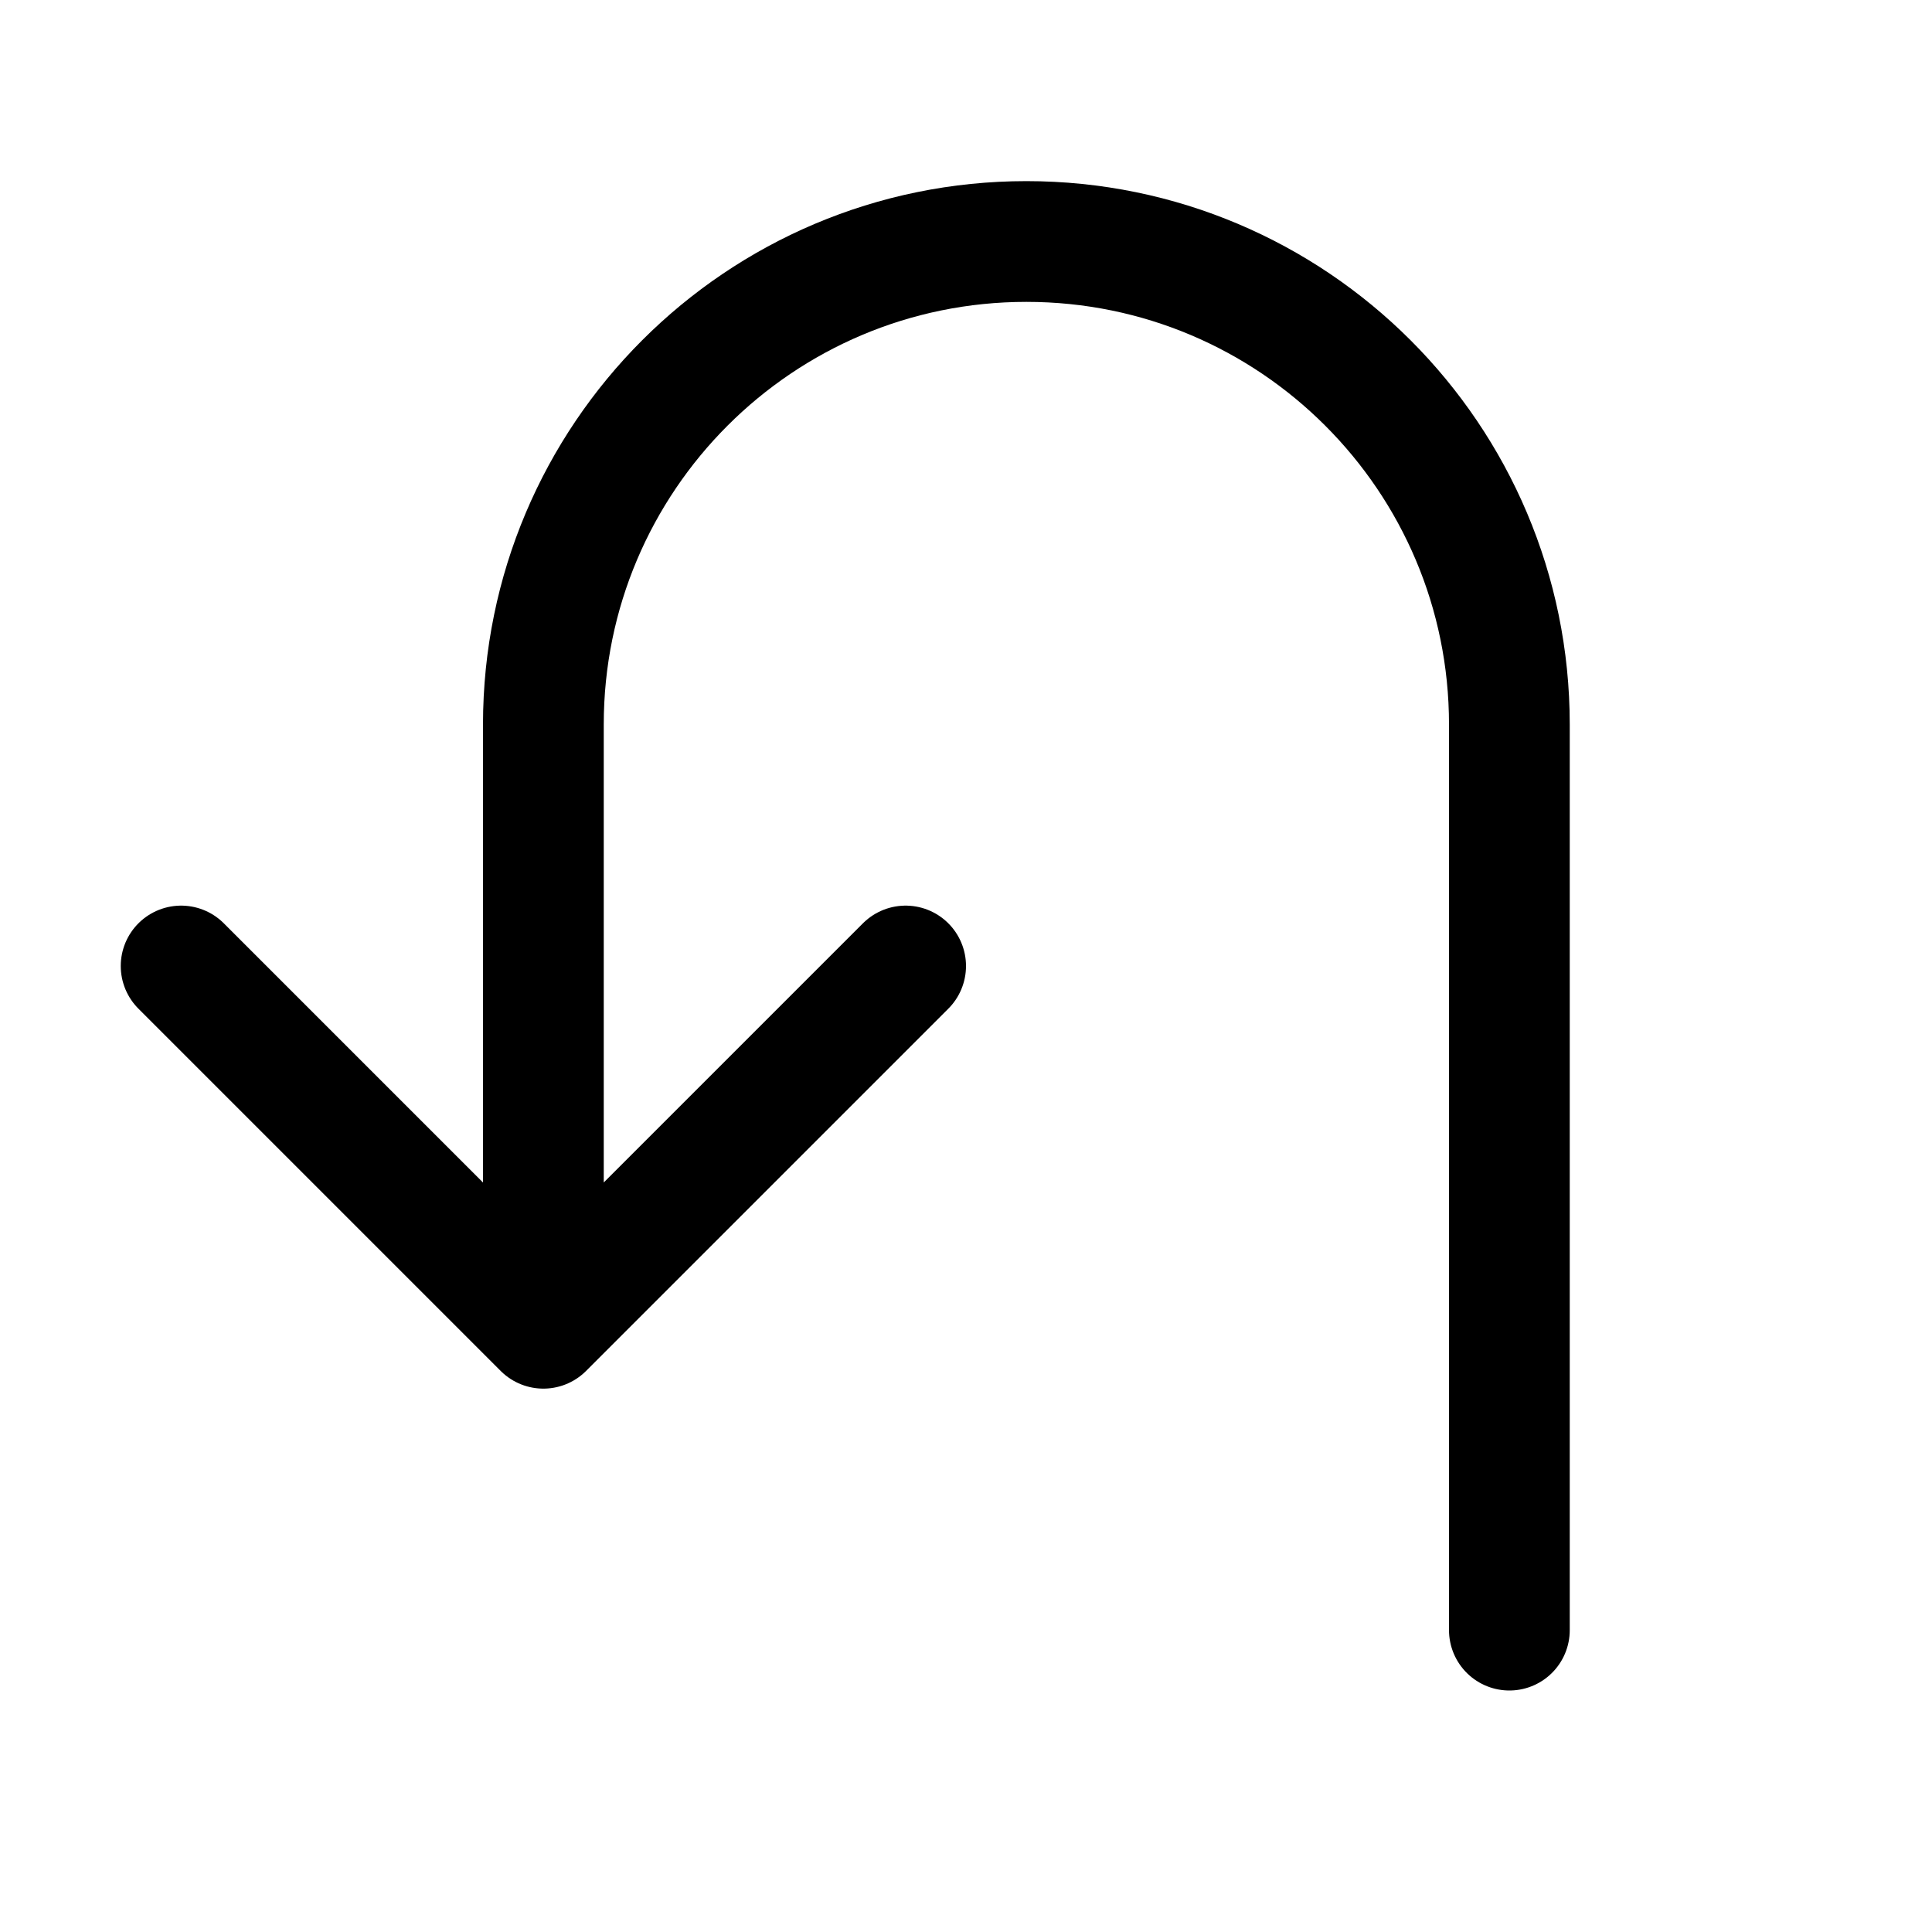
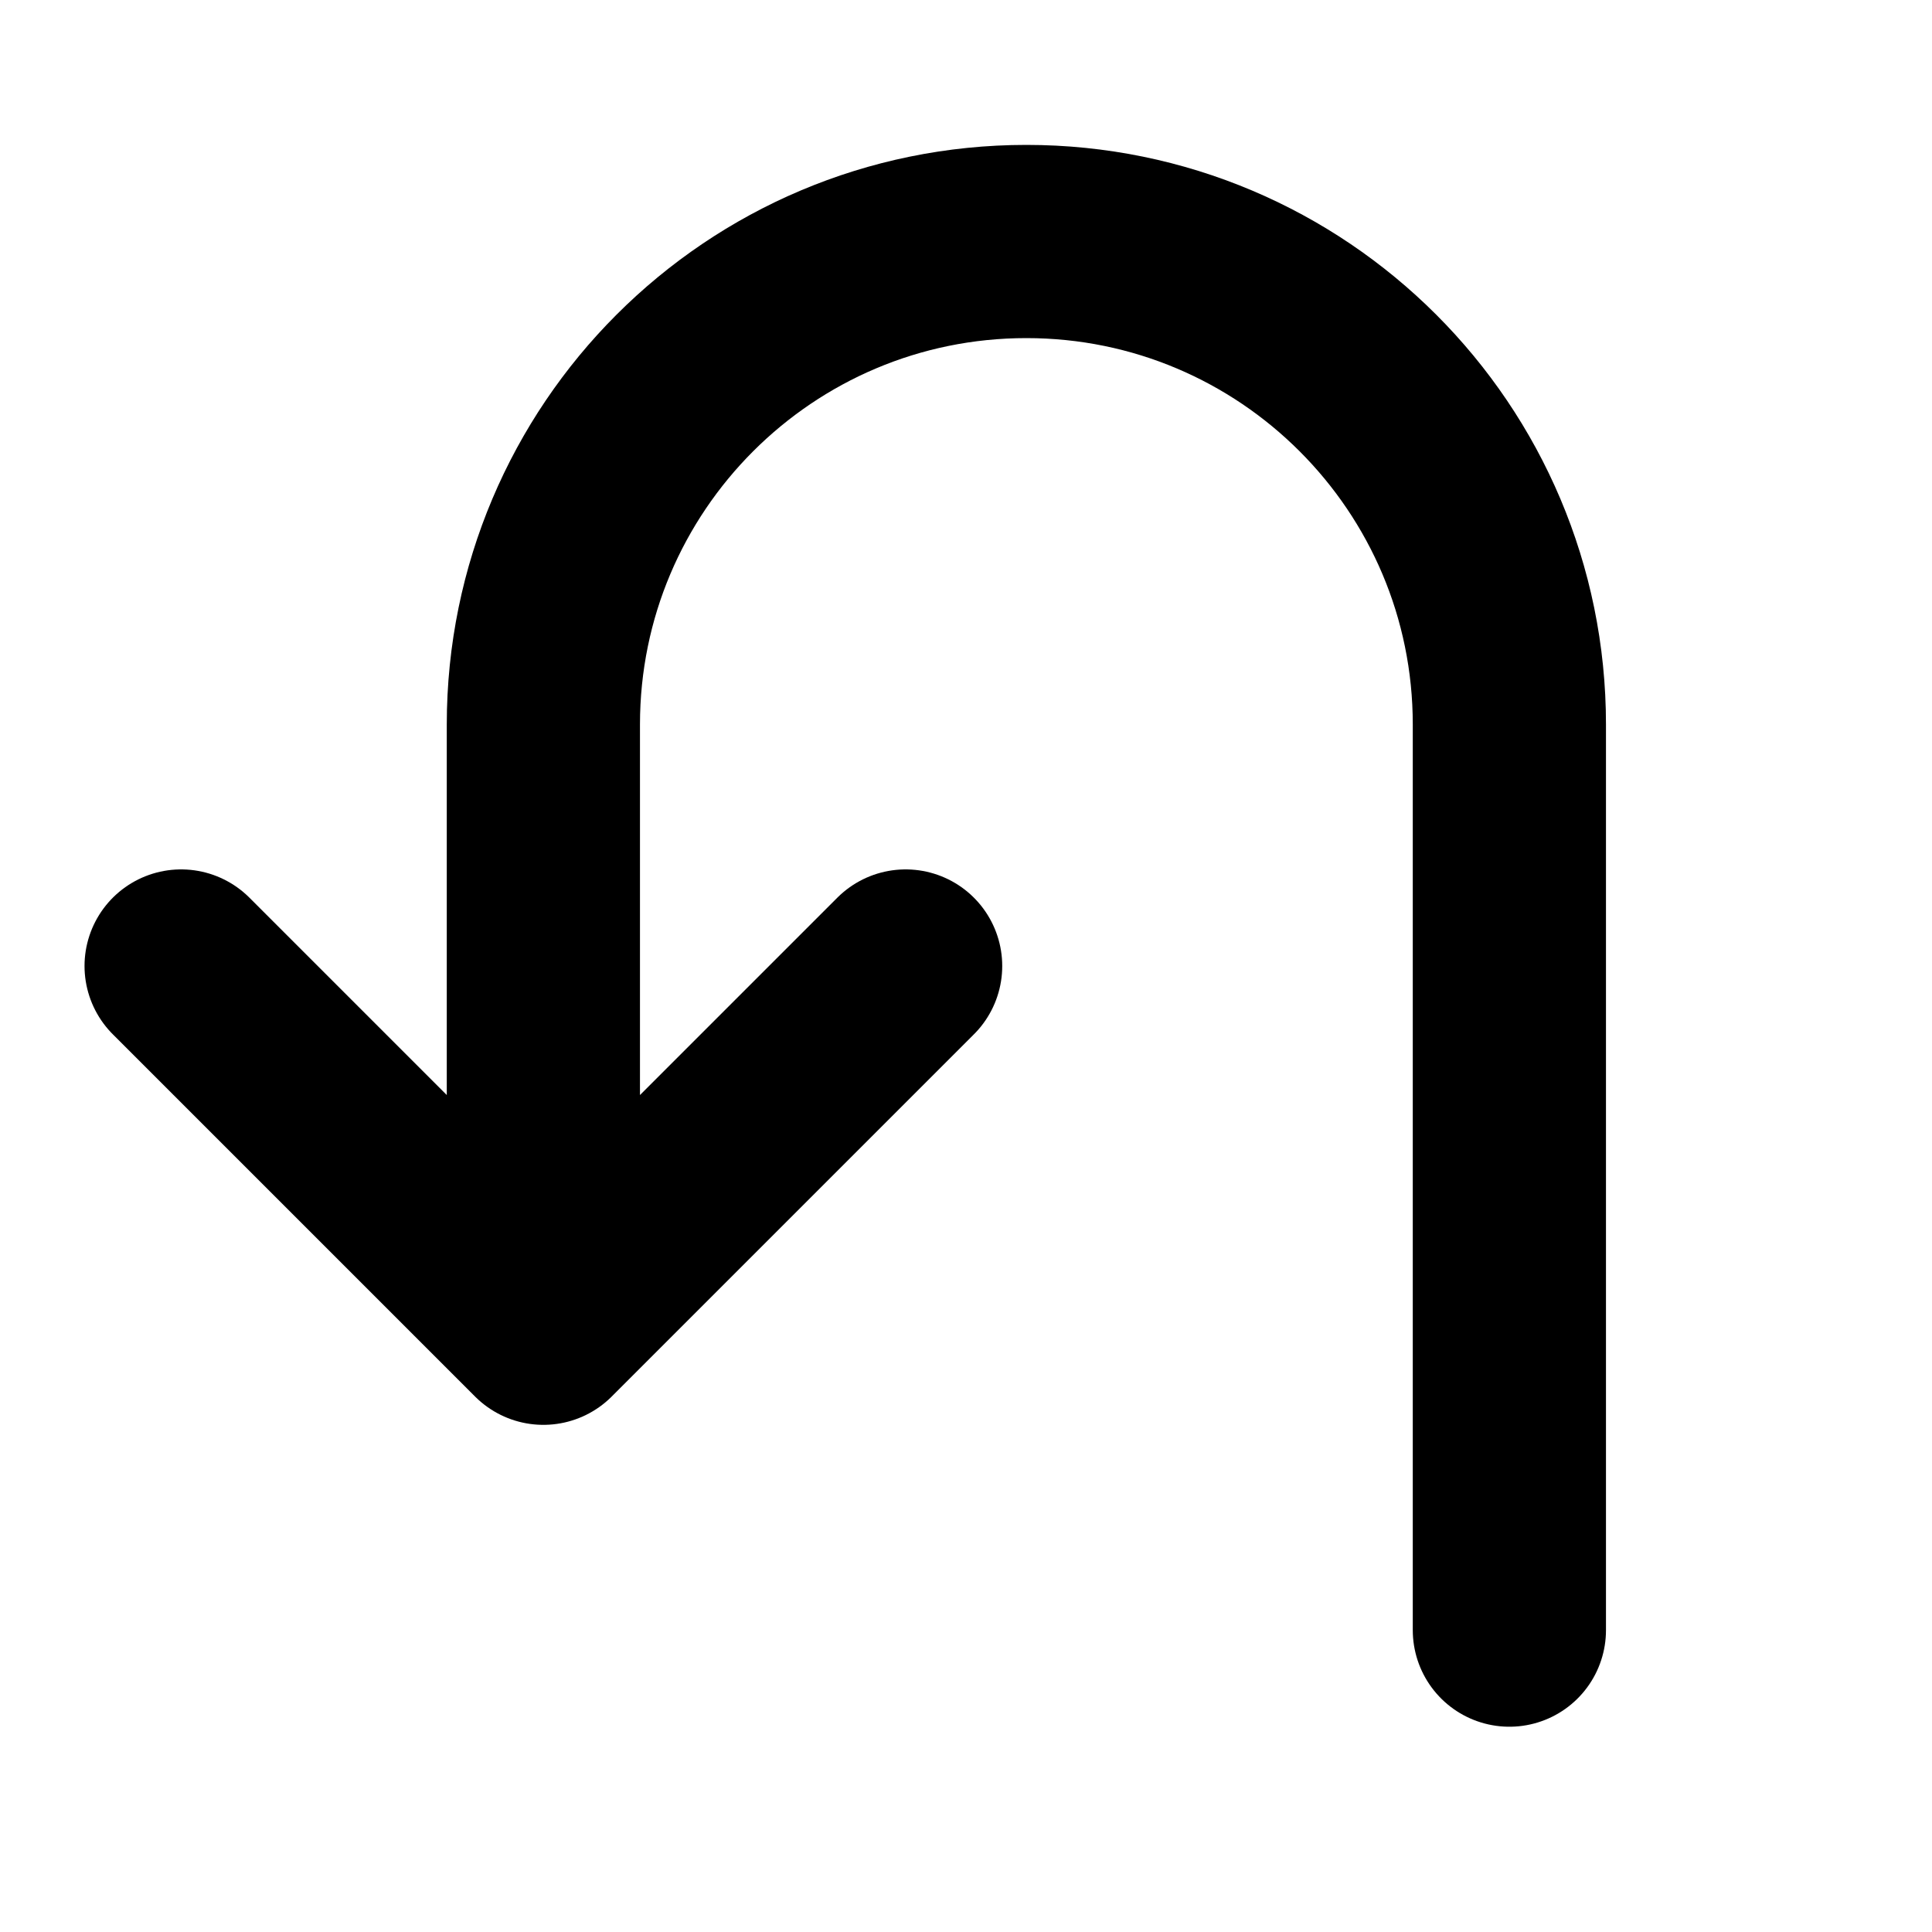
- <svg xmlns="http://www.w3.org/2000/svg" viewBox="0 0 32 32" fill="none" stroke="currentColor" stroke-width="2" stroke-linecap="round" stroke-linejoin="round">
+ <svg xmlns="http://www.w3.org/2000/svg" viewBox="0 0 32 32" fill="none" stroke="currentColor" stroke-width="3.2" stroke-linecap="round" stroke-linejoin="round">
  <path d="M25 27V12a8 8 0 0 0-16 0v10m-6-6 6 6 6-6" />
</svg>
